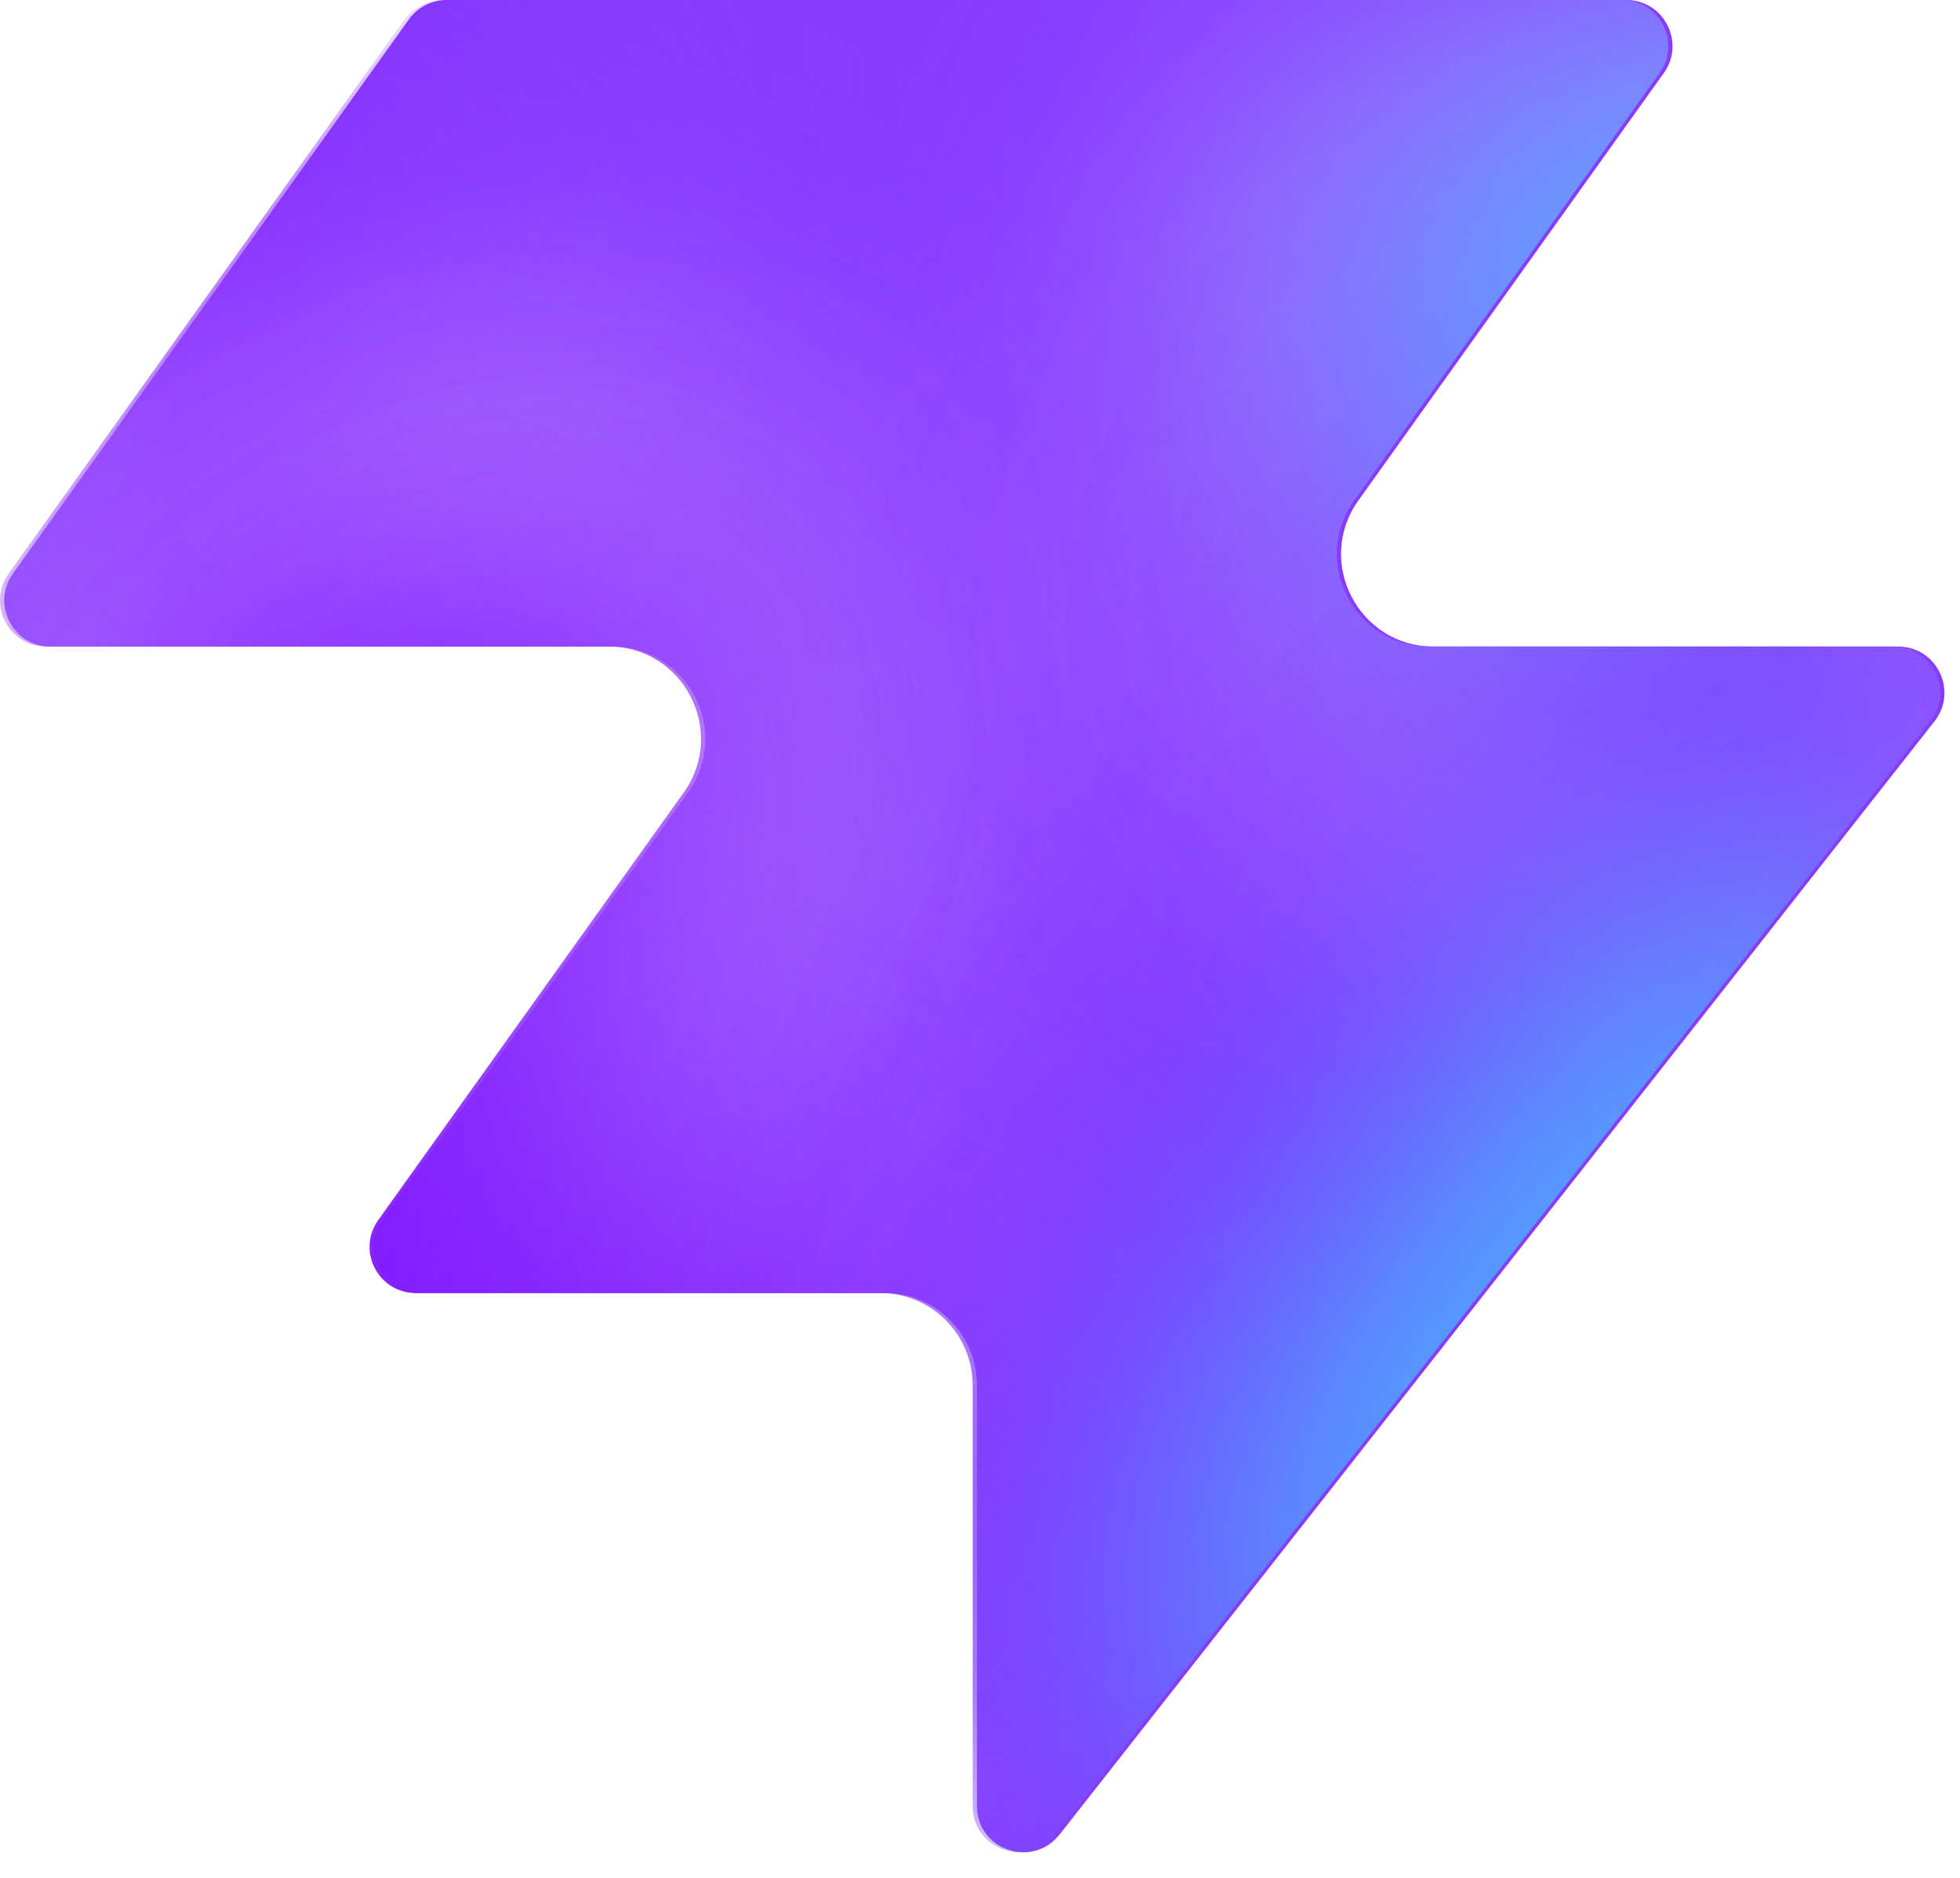
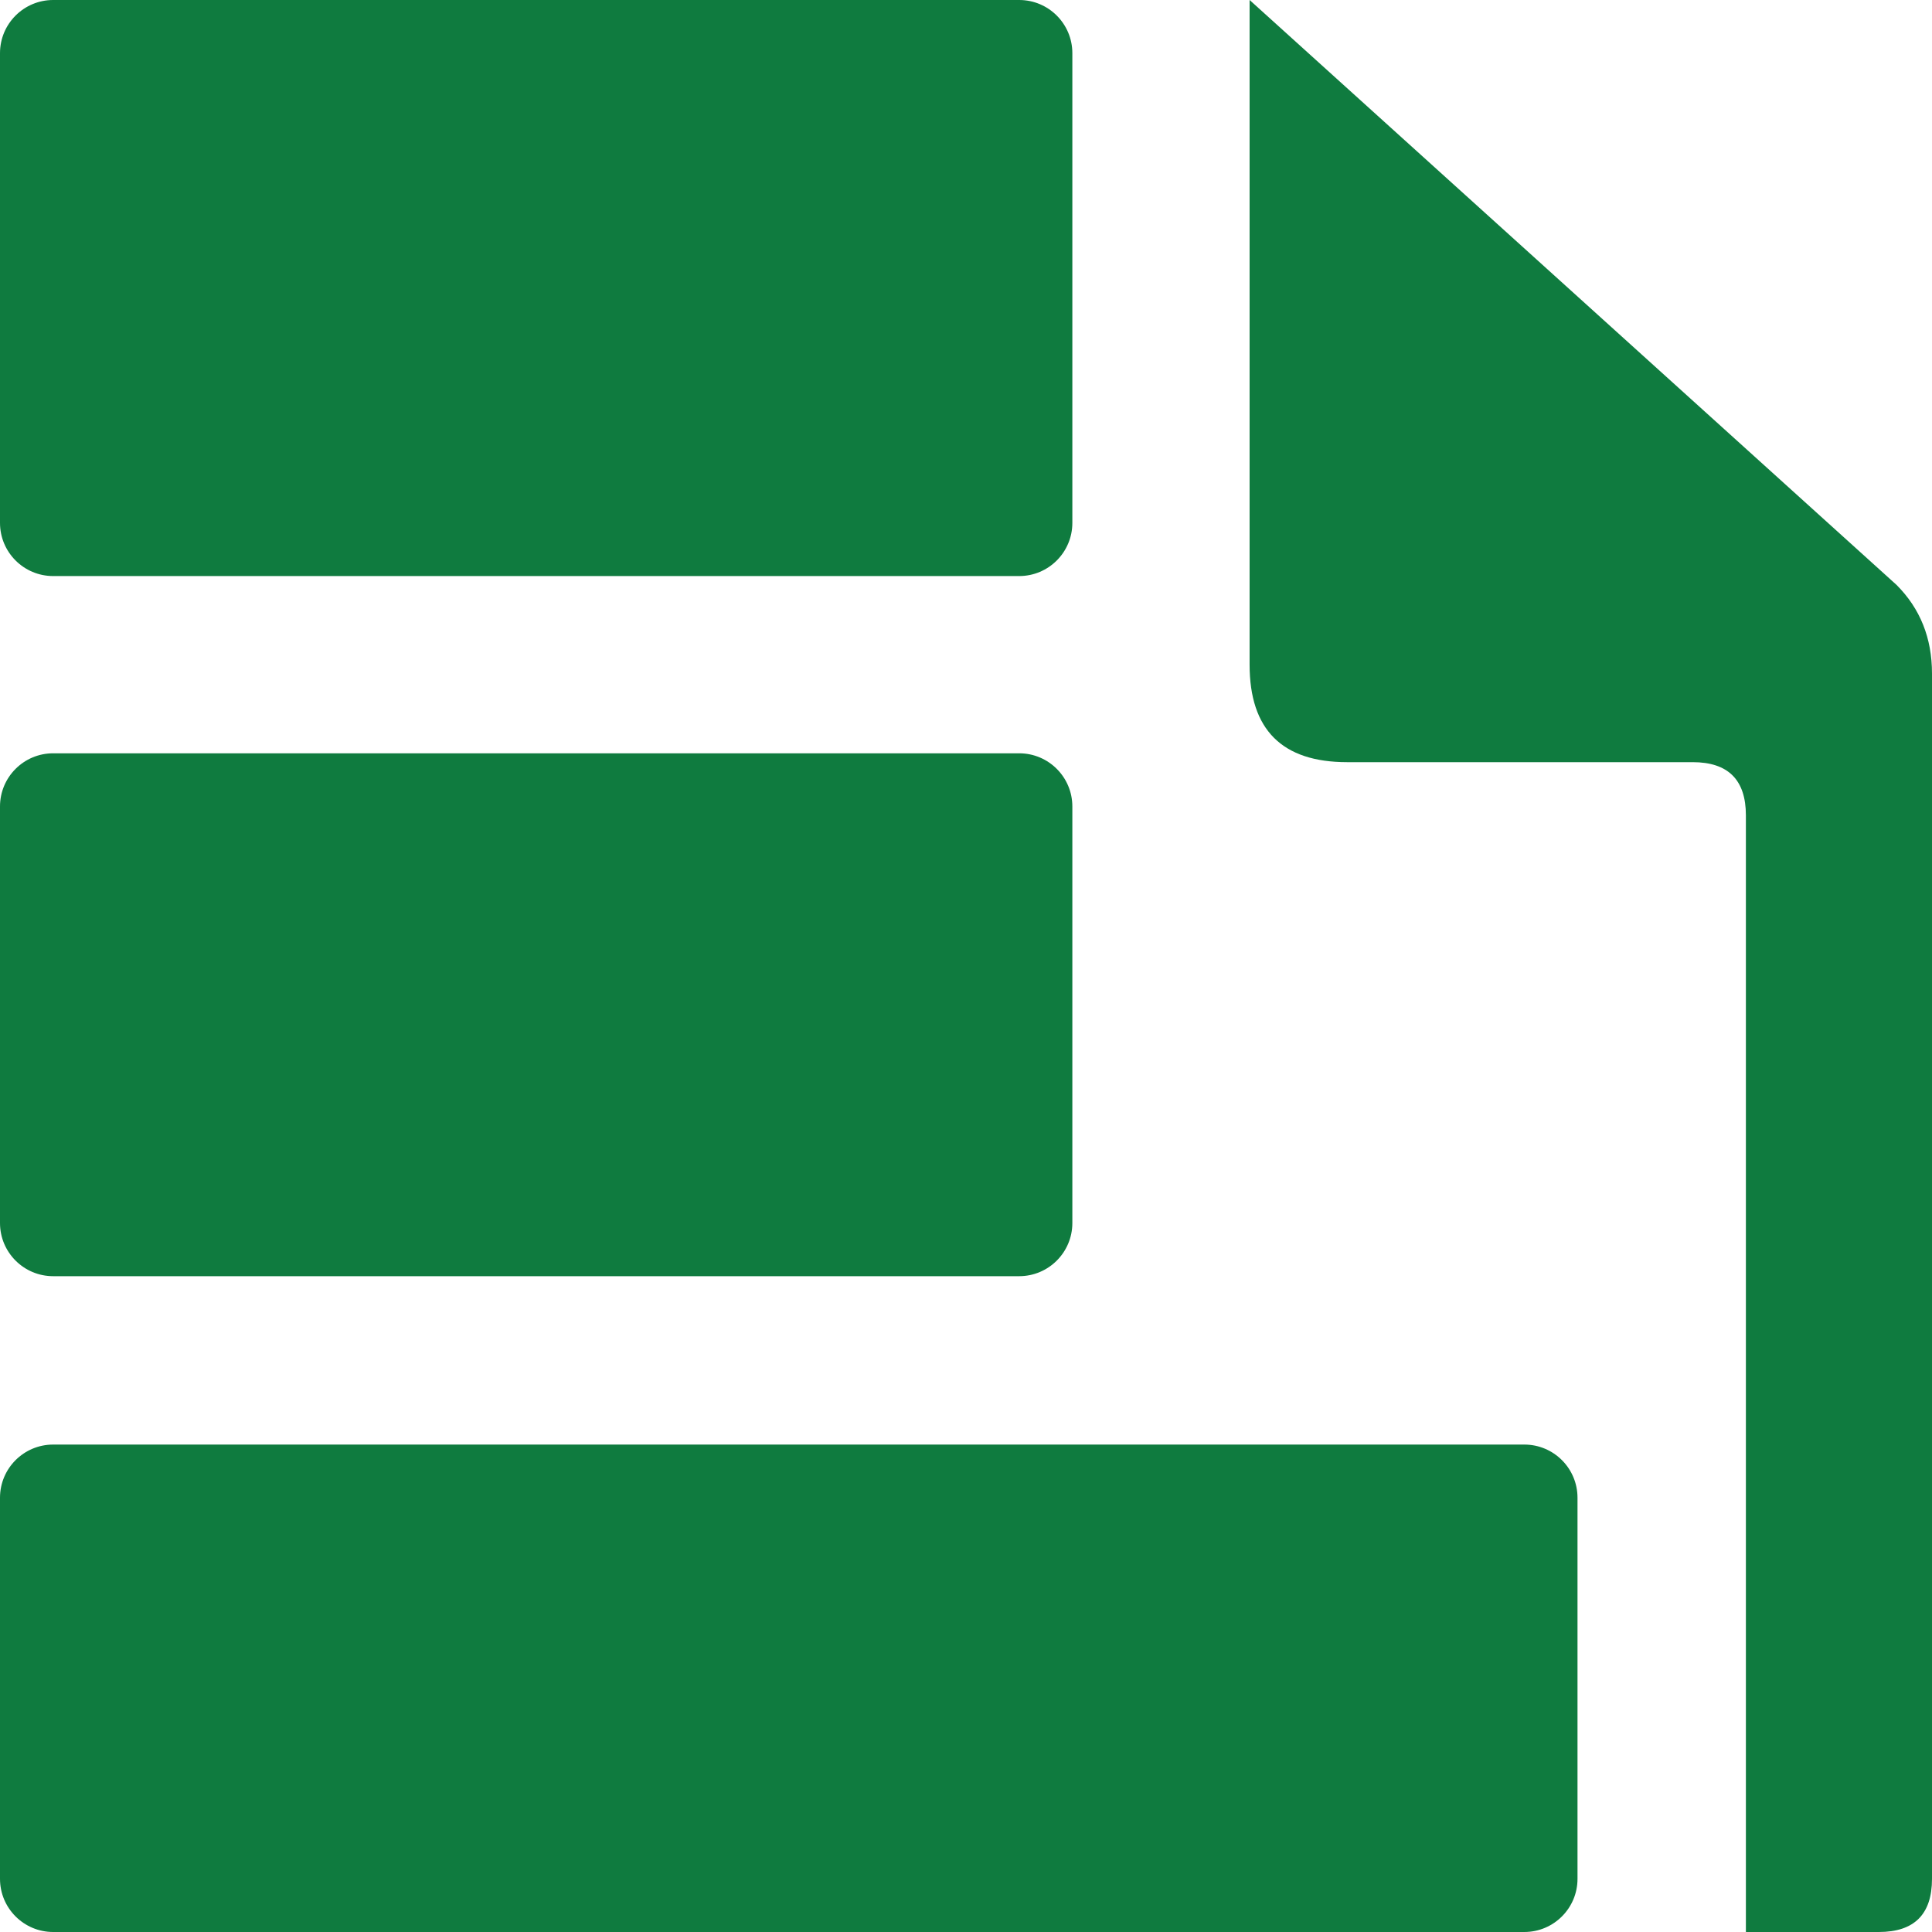
- <svg xmlns="http://www.w3.org/2000/svg" width="48" height="46" fill="none" viewBox="0 0 48 46">
-   <path fill="#863bff" d="M25.946 44.938c-.664.845-2.021.375-2.021-.698V33.937a2.26 2.26 0 0 0-2.262-2.262H10.287c-.92 0-1.456-1.04-.92-1.788l7.48-10.471c1.07-1.497 0-3.578-1.842-3.578H1.237c-.92 0-1.456-1.04-.92-1.788L10.013.474c.214-.297.556-.474.92-.474h28.894c.92 0 1.456 1.04.92 1.788l-7.48 10.471c-1.07 1.498 0 3.579 1.842 3.579h11.377c.943 0 1.473 1.088.89 1.83L25.947 44.94z" style="fill:#863bff;fill:color(display-p3 .525 .23 1);fill-opacity:1" />
-   <mask id="a" width="48" height="46" x="0" y="0" maskUnits="userSpaceOnUse" style="mask-type:alpha">
-     <path fill="#000" d="M25.842 44.938c-.664.844-2.021.375-2.021-.698V33.937a2.26 2.26 0 0 0-2.262-2.262H10.183c-.92 0-1.456-1.04-.92-1.788l7.48-10.471c1.07-1.498 0-3.579-1.842-3.579H1.133c-.92 0-1.456-1.04-.92-1.787L9.91.473c.214-.297.556-.474.92-.474h28.894c.92 0 1.456 1.04.92 1.788l-7.48 10.471c-1.07 1.498 0 3.578 1.842 3.578h11.377c.943 0 1.473 1.088.89 1.832L25.843 44.94z" style="fill:#000;fill-opacity:1" />
-   </mask>
-   <g mask="url(#a)">
-     <g filter="url(#b)">
-       <ellipse cx="5.508" cy="14.704" fill="#ede6ff" rx="5.508" ry="14.704" style="fill:#ede6ff;fill:color(display-p3 .927 .903 1);fill-opacity:1" transform="matrix(.00324 1 1 -.00324 -4.47 31.516)" />
-     </g>
-     <g filter="url(#c)">
-       <ellipse cx="10.399" cy="29.851" fill="#ede6ff" rx="10.399" ry="29.851" style="fill:#ede6ff;fill:color(display-p3 .927 .903 1);fill-opacity:1" transform="matrix(.00324 1 1 -.00324 -39.328 7.883)" />
-     </g>
-     <g filter="url(#d)">
-       <ellipse cx="5.508" cy="30.487" fill="#7e14ff" rx="5.508" ry="30.487" style="fill:#7e14ff;fill:color(display-p3 .492 .077 1);fill-opacity:1" transform="rotate(89.814 -25.913 -14.639)scale(1 -1)" />
-     </g>
-     <g filter="url(#e)">
-       <ellipse cx="5.508" cy="30.599" fill="#7e14ff" rx="5.508" ry="30.599" style="fill:#7e14ff;fill:color(display-p3 .492 .077 1);fill-opacity:1" transform="rotate(89.814 -32.644 -3.334)scale(1 -1)" />
-     </g>
-     <g filter="url(#f)">
-       <ellipse cx="5.508" cy="30.599" fill="#7e14ff" rx="5.508" ry="30.599" style="fill:#7e14ff;fill:color(display-p3 .492 .077 1);fill-opacity:1" transform="matrix(.00324 1 1 -.00324 -34.34 30.47)" />
-     </g>
-     <g filter="url(#g)">
-       <ellipse cx="14.072" cy="22.078" fill="#ede6ff" rx="14.072" ry="22.078" style="fill:#ede6ff;fill:color(display-p3 .927 .903 1);fill-opacity:1" transform="rotate(93.35 24.506 48.493)scale(-1 1)" />
-     </g>
-     <g filter="url(#h)">
-       <ellipse cx="3.47" cy="21.501" fill="#7e14ff" rx="3.47" ry="21.501" style="fill:#7e14ff;fill:color(display-p3 .492 .077 1);fill-opacity:1" transform="rotate(89.009 28.708 47.59)scale(-1 1)" />
-     </g>
-     <g filter="url(#i)">
-       <ellipse cx="3.47" cy="21.501" fill="#7e14ff" rx="3.47" ry="21.501" style="fill:#7e14ff;fill:color(display-p3 .492 .077 1);fill-opacity:1" transform="rotate(89.009 28.708 47.59)scale(-1 1)" />
-     </g>
-     <g filter="url(#j)">
-       <ellipse cx=".387" cy="8.972" fill="#7e14ff" rx="4.407" ry="29.108" style="fill:#7e14ff;fill:color(display-p3 .492 .077 1);fill-opacity:1" transform="rotate(39.51 .387 8.972)" />
-     </g>
-     <g filter="url(#k)">
-       <ellipse cx="47.523" cy="-6.092" fill="#7e14ff" rx="4.407" ry="29.108" style="fill:#7e14ff;fill:color(display-p3 .492 .077 1);fill-opacity:1" transform="rotate(37.892 47.523 -6.092)" />
-     </g>
-     <g filter="url(#l)">
-       <ellipse cx="41.412" cy="6.333" fill="#47bfff" rx="5.971" ry="9.665" style="fill:#47bfff;fill:color(display-p3 .28 .748 1);fill-opacity:1" transform="rotate(37.892 41.412 6.333)" />
-     </g>
-     <g filter="url(#m)">
-       <ellipse cx="-1.879" cy="38.332" fill="#7e14ff" rx="4.407" ry="29.108" style="fill:#7e14ff;fill:color(display-p3 .492 .077 1);fill-opacity:1" transform="rotate(37.892 -1.88 38.332)" />
-     </g>
-     <g filter="url(#n)">
-       <ellipse cx="-1.879" cy="38.332" fill="#7e14ff" rx="4.407" ry="29.108" style="fill:#7e14ff;fill:color(display-p3 .492 .077 1);fill-opacity:1" transform="rotate(37.892 -1.88 38.332)" />
-     </g>
-     <g filter="url(#o)">
-       <ellipse cx="35.651" cy="29.907" fill="#7e14ff" rx="4.407" ry="29.108" style="fill:#7e14ff;fill:color(display-p3 .492 .077 1);fill-opacity:1" transform="rotate(37.892 35.651 29.907)" />
-     </g>
-     <g filter="url(#p)">
-       <ellipse cx="38.418" cy="32.4" fill="#47bfff" rx="5.971" ry="15.297" style="fill:#47bfff;fill:color(display-p3 .28 .748 1);fill-opacity:1" transform="rotate(37.892 38.418 32.4)" />
-     </g>
-   </g>
-   <defs>
-     <filter id="b" width="60.045" height="41.654" x="-19.77" y="16.149" color-interpolation-filters="sRGB" filterUnits="userSpaceOnUse">
-       <feFlood flood-opacity="0" result="BackgroundImageFix" />
-       <feBlend in="SourceGraphic" in2="BackgroundImageFix" result="shape" />
-       <feGaussianBlur result="effect1_foregroundBlur_2002_17158" stdDeviation="7.659" />
-     </filter>
-     <filter id="c" width="90.34" height="51.437" x="-54.613" y="-7.533" color-interpolation-filters="sRGB" filterUnits="userSpaceOnUse">
-       <feFlood flood-opacity="0" result="BackgroundImageFix" />
-       <feBlend in="SourceGraphic" in2="BackgroundImageFix" result="shape" />
-       <feGaussianBlur result="effect1_foregroundBlur_2002_17158" stdDeviation="7.659" />
-     </filter>
-     <filter id="d" width="79.355" height="29.4" x="-49.64" y="2.03" color-interpolation-filters="sRGB" filterUnits="userSpaceOnUse">
-       <feFlood flood-opacity="0" result="BackgroundImageFix" />
-       <feBlend in="SourceGraphic" in2="BackgroundImageFix" result="shape" />
-       <feGaussianBlur result="effect1_foregroundBlur_2002_17158" stdDeviation="4.596" />
-     </filter>
-     <filter id="e" width="79.579" height="29.4" x="-45.045" y="20.029" color-interpolation-filters="sRGB" filterUnits="userSpaceOnUse">
-       <feFlood flood-opacity="0" result="BackgroundImageFix" />
-       <feBlend in="SourceGraphic" in2="BackgroundImageFix" result="shape" />
-       <feGaussianBlur result="effect1_foregroundBlur_2002_17158" stdDeviation="4.596" />
-     </filter>
-     <filter id="f" width="79.579" height="29.4" x="-43.513" y="21.178" color-interpolation-filters="sRGB" filterUnits="userSpaceOnUse">
-       <feFlood flood-opacity="0" result="BackgroundImageFix" />
-       <feBlend in="SourceGraphic" in2="BackgroundImageFix" result="shape" />
-       <feGaussianBlur result="effect1_foregroundBlur_2002_17158" stdDeviation="4.596" />
-     </filter>
-     <filter id="g" width="74.749" height="58.852" x="15.756" y="-17.901" color-interpolation-filters="sRGB" filterUnits="userSpaceOnUse">
-       <feFlood flood-opacity="0" result="BackgroundImageFix" />
-       <feBlend in="SourceGraphic" in2="BackgroundImageFix" result="shape" />
-       <feGaussianBlur result="effect1_foregroundBlur_2002_17158" stdDeviation="7.659" />
-     </filter>
-     <filter id="h" width="61.377" height="25.362" x="23.548" y="2.284" color-interpolation-filters="sRGB" filterUnits="userSpaceOnUse">
-       <feFlood flood-opacity="0" result="BackgroundImageFix" />
-       <feBlend in="SourceGraphic" in2="BackgroundImageFix" result="shape" />
-       <feGaussianBlur result="effect1_foregroundBlur_2002_17158" stdDeviation="4.596" />
-     </filter>
-     <filter id="i" width="61.377" height="25.362" x="23.548" y="2.284" color-interpolation-filters="sRGB" filterUnits="userSpaceOnUse">
-       <feFlood flood-opacity="0" result="BackgroundImageFix" />
-       <feBlend in="SourceGraphic" in2="BackgroundImageFix" result="shape" />
-       <feGaussianBlur result="effect1_foregroundBlur_2002_17158" stdDeviation="4.596" />
-     </filter>
-     <filter id="j" width="56.045" height="63.649" x="-27.636" y="-22.853" color-interpolation-filters="sRGB" filterUnits="userSpaceOnUse">
-       <feFlood flood-opacity="0" result="BackgroundImageFix" />
-       <feBlend in="SourceGraphic" in2="BackgroundImageFix" result="shape" />
-       <feGaussianBlur result="effect1_foregroundBlur_2002_17158" stdDeviation="4.596" />
-     </filter>
-     <filter id="k" width="54.814" height="64.646" x="20.116" y="-38.415" color-interpolation-filters="sRGB" filterUnits="userSpaceOnUse">
-       <feFlood flood-opacity="0" result="BackgroundImageFix" />
-       <feBlend in="SourceGraphic" in2="BackgroundImageFix" result="shape" />
-       <feGaussianBlur result="effect1_foregroundBlur_2002_17158" stdDeviation="4.596" />
-     </filter>
-     <filter id="l" width="33.541" height="35.313" x="24.641" y="-11.323" color-interpolation-filters="sRGB" filterUnits="userSpaceOnUse">
-       <feFlood flood-opacity="0" result="BackgroundImageFix" />
-       <feBlend in="SourceGraphic" in2="BackgroundImageFix" result="shape" />
-       <feGaussianBlur result="effect1_foregroundBlur_2002_17158" stdDeviation="4.596" />
-     </filter>
-     <filter id="m" width="54.814" height="64.646" x="-29.286" y="6.009" color-interpolation-filters="sRGB" filterUnits="userSpaceOnUse">
-       <feFlood flood-opacity="0" result="BackgroundImageFix" />
-       <feBlend in="SourceGraphic" in2="BackgroundImageFix" result="shape" />
-       <feGaussianBlur result="effect1_foregroundBlur_2002_17158" stdDeviation="4.596" />
-     </filter>
-     <filter id="n" width="54.814" height="64.646" x="-29.286" y="6.009" color-interpolation-filters="sRGB" filterUnits="userSpaceOnUse">
-       <feFlood flood-opacity="0" result="BackgroundImageFix" />
-       <feBlend in="SourceGraphic" in2="BackgroundImageFix" result="shape" />
-       <feGaussianBlur result="effect1_foregroundBlur_2002_17158" stdDeviation="4.596" />
-     </filter>
-     <filter id="o" width="54.814" height="64.646" x="8.244" y="-2.416" color-interpolation-filters="sRGB" filterUnits="userSpaceOnUse">
-       <feFlood flood-opacity="0" result="BackgroundImageFix" />
-       <feBlend in="SourceGraphic" in2="BackgroundImageFix" result="shape" />
-       <feGaussianBlur result="effect1_foregroundBlur_2002_17158" stdDeviation="4.596" />
-     </filter>
-     <filter id="p" width="39.409" height="43.623" x="18.713" y="10.588" color-interpolation-filters="sRGB" filterUnits="userSpaceOnUse">
-       <feFlood flood-opacity="0" result="BackgroundImageFix" />
-       <feBlend in="SourceGraphic" in2="BackgroundImageFix" result="shape" />
-       <feGaussianBlur result="effect1_foregroundBlur_2002_17158" stdDeviation="4.596" />
-     </filter>
-   </defs>
+ <svg xmlns="http://www.w3.org/2000/svg" width="218" height="218" viewBox="0 0 218 218" fill="#0f7b3f">
+   <rect width="121" height="65" rx="6" />
+   <rect y="85" width="121" height="59" rx="6" />
+   <rect y="163" width="178" height="55" rx="6" />
+   <path d="M141 0 214 66q4 4 4 10v136q0 6-6 6h-15V92q0-6-6-6h-39q-11 0-11-11z" />
</svg>
